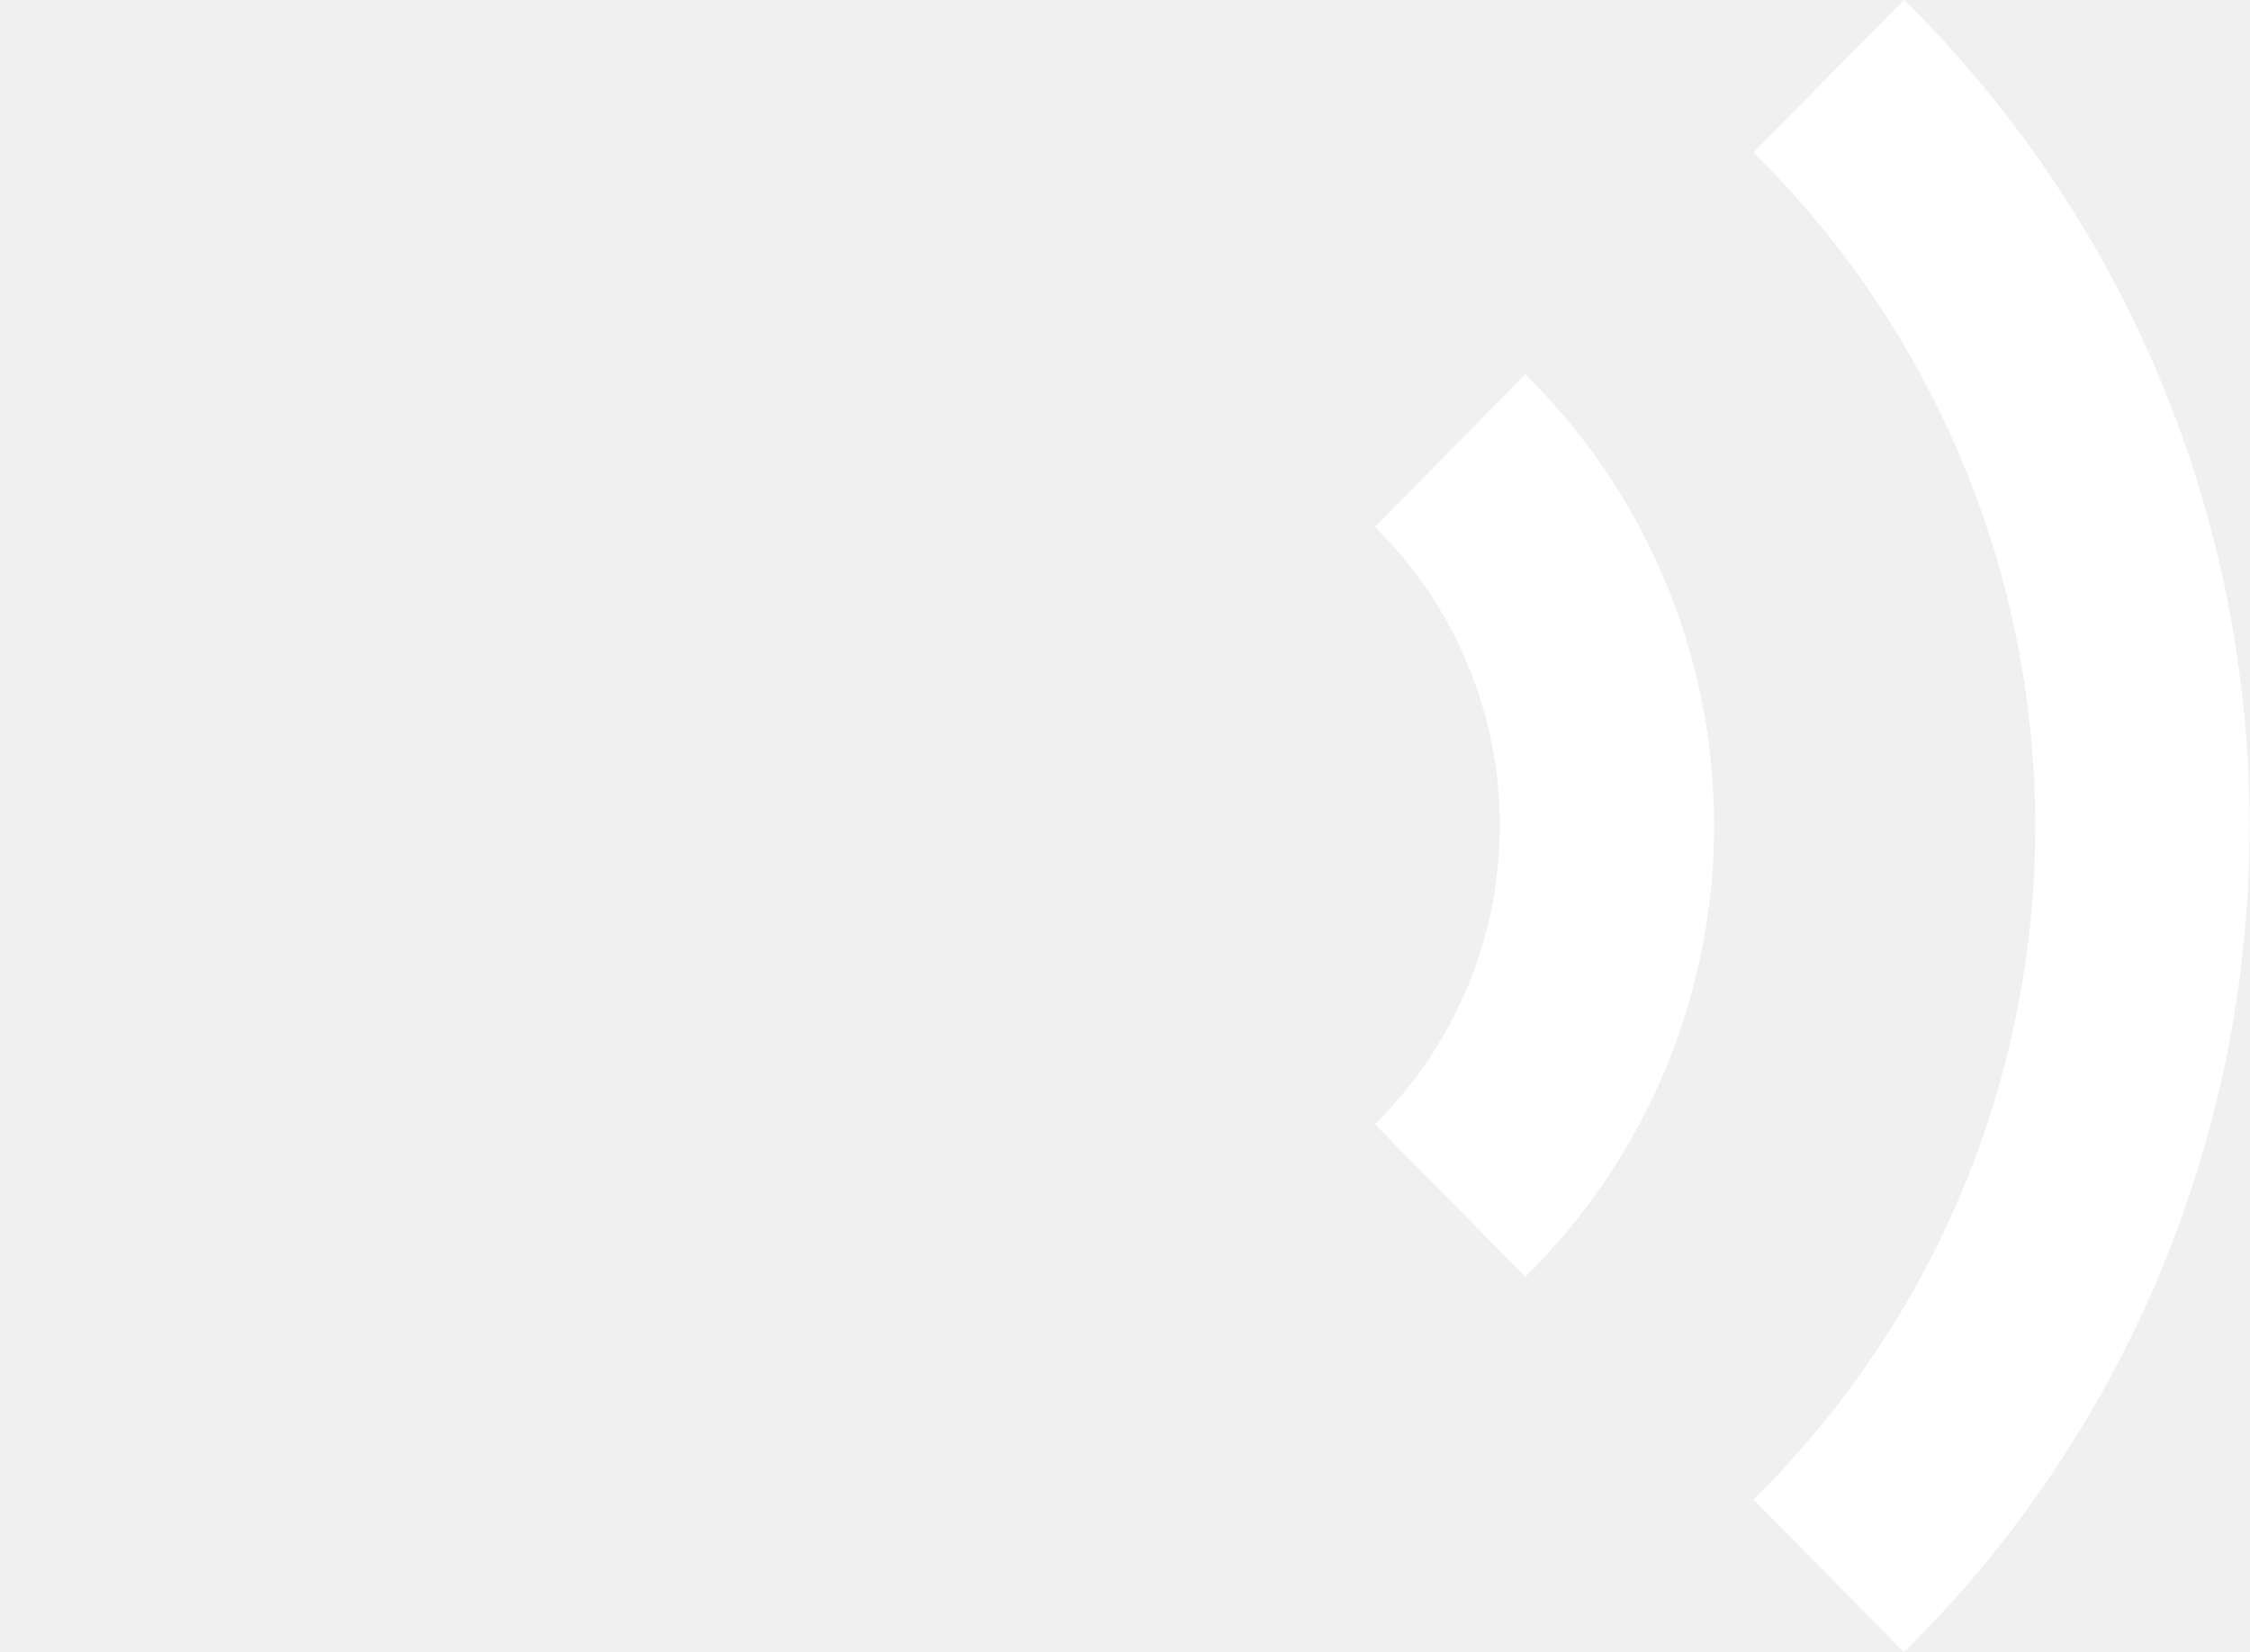
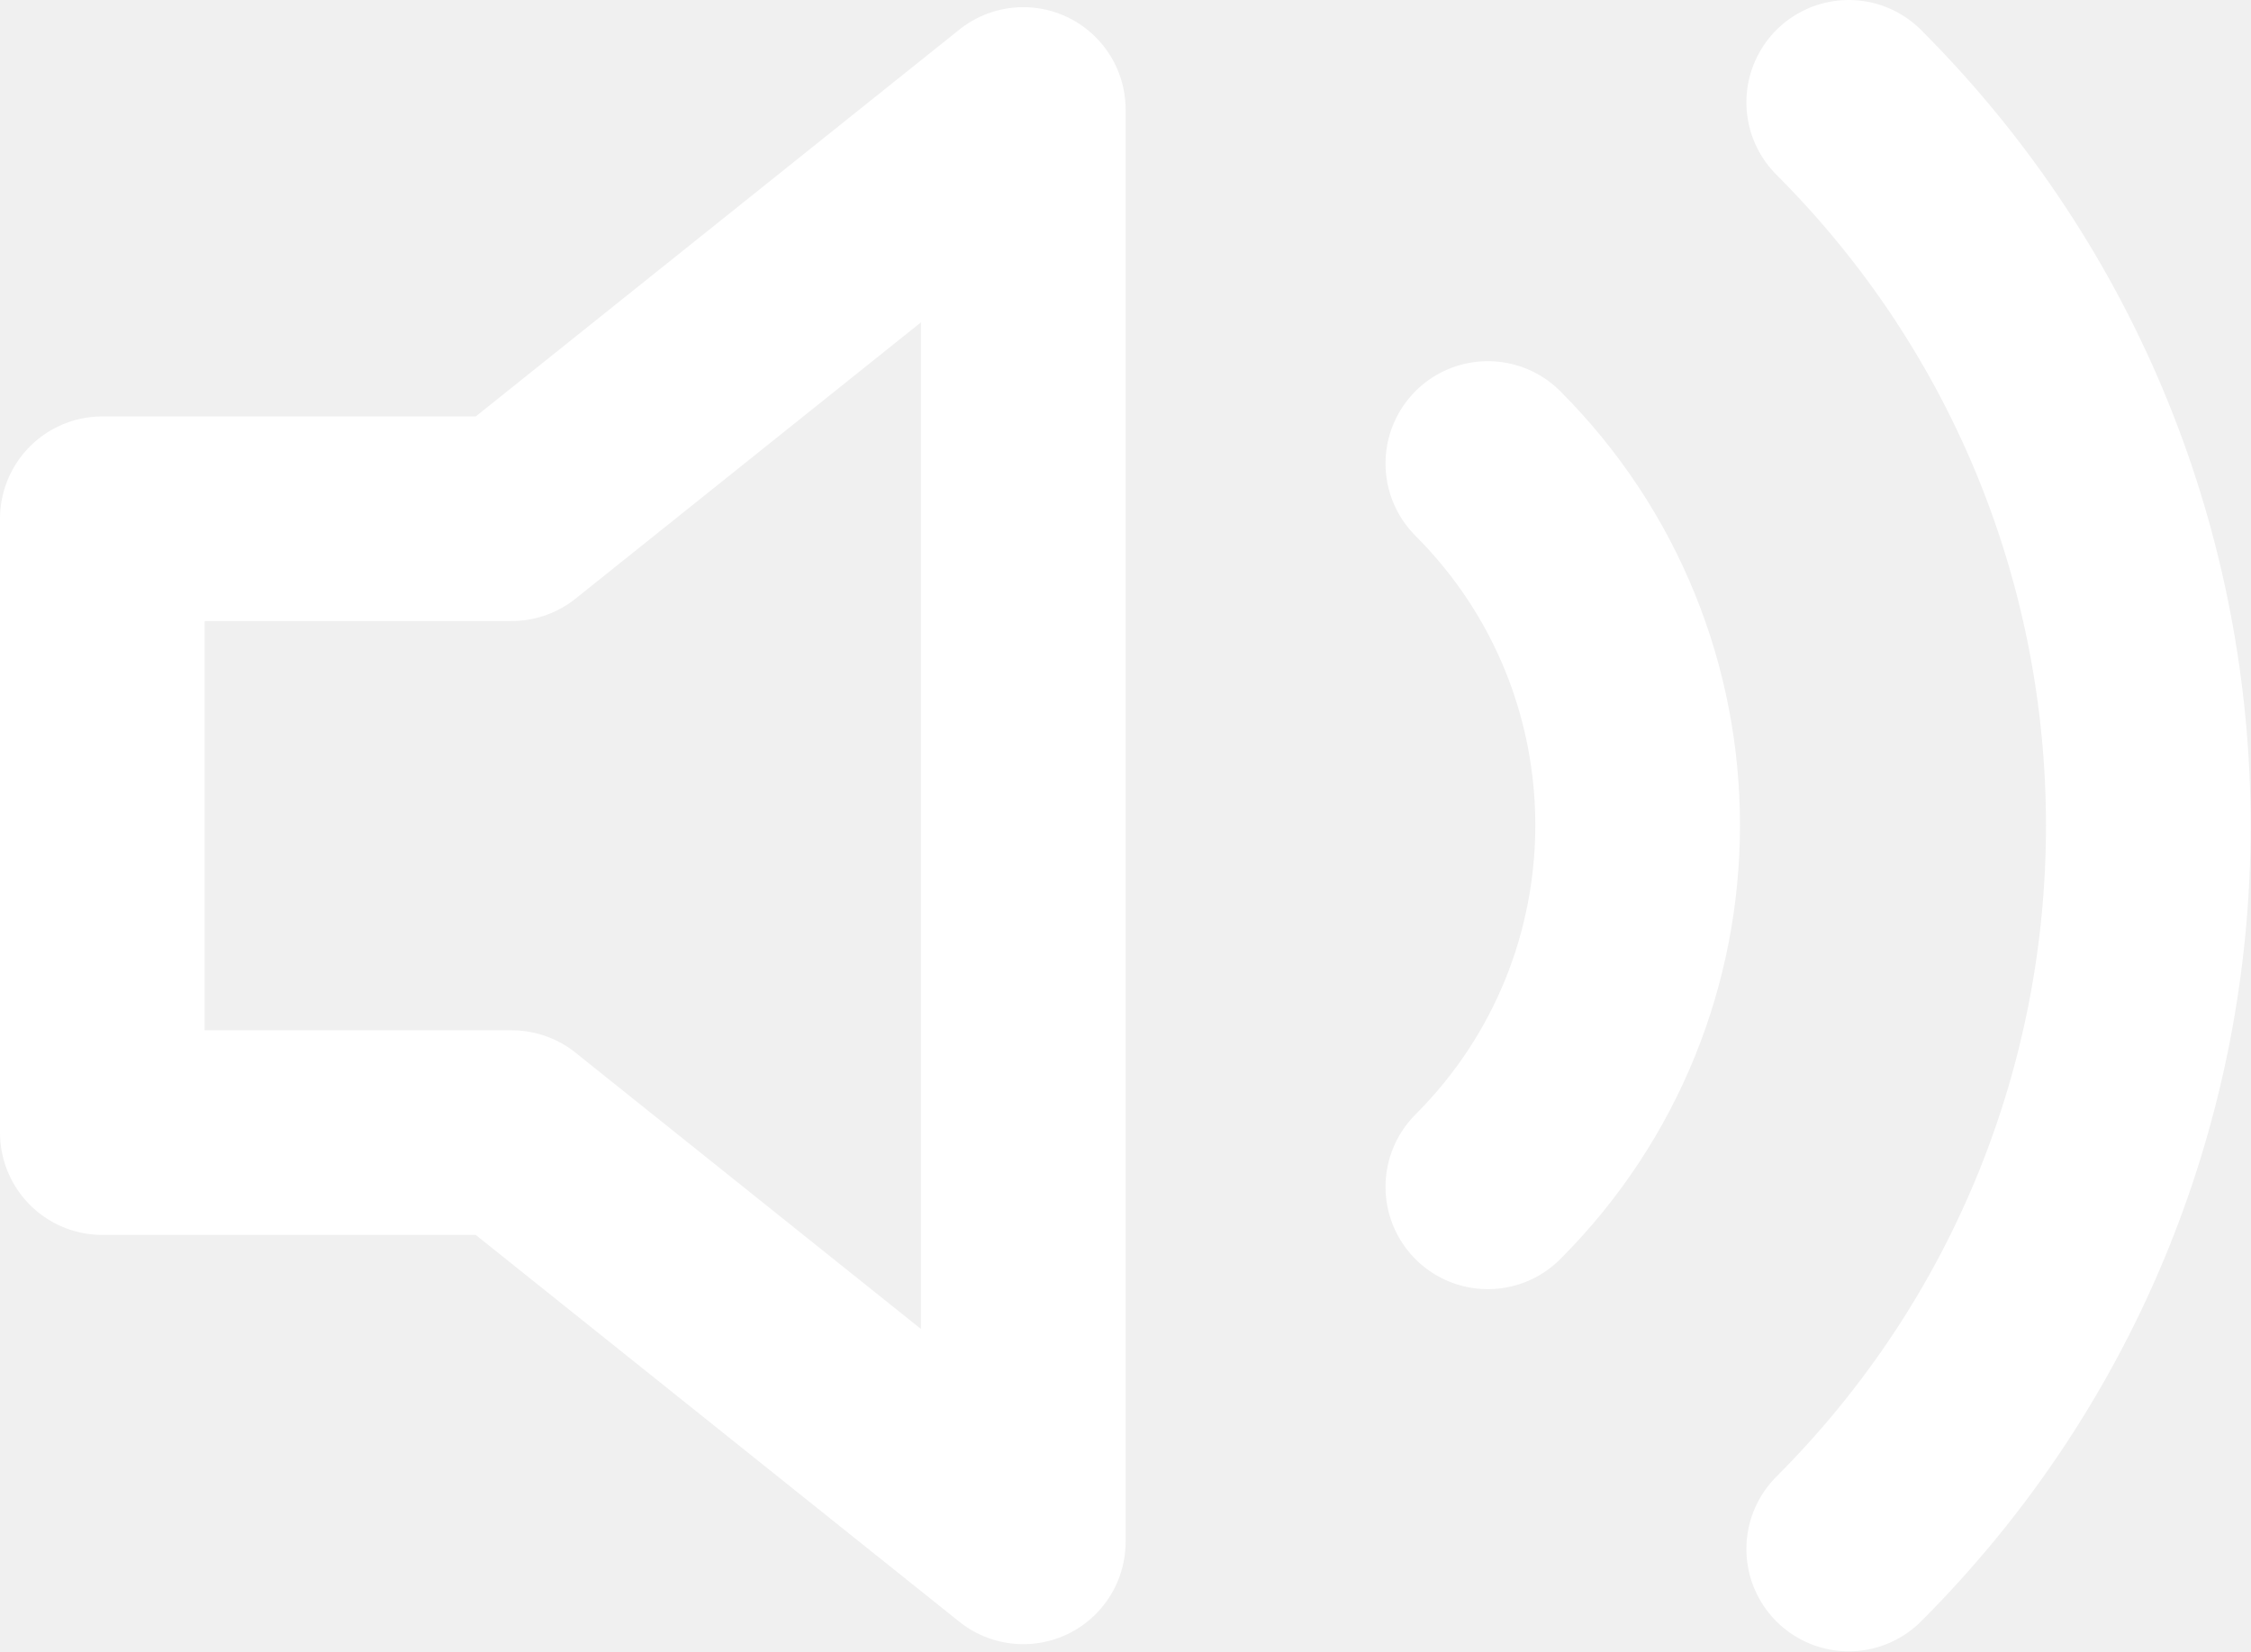
- <svg xmlns="http://www.w3.org/2000/svg" width="31.497" height="23.131" viewBox="0 0 31.497 23.131">
-   <g id="Icon_feather-volume-2" data-name="Icon feather-volume-2" transform="translate(-3 -6.329)">
-     <g id="Path_9" data-name="Path 9" fill="none" stroke-linejoin="round">
-       <path d="M16.5,7.5,9,13.44H3v8.91H9l7.5,5.94Z" stroke="none" />
-       <path d="M 13.5 13.703 L 10.863 15.792 C 10.333 16.212 9.676 16.44 9 16.44 L 6 16.44 L 6 19.35 L 9 19.35 C 9.676 19.35 10.333 19.578 10.863 19.998 L 13.5 22.087 L 13.5 13.703 M 16.5 7.5 L 16.5 28.29 L 9 22.35 L 3 22.35 L 3 13.44 L 9 13.44 L 16.5 7.5 Z" stroke="none" />
-     </g>
-     <path id="Path_10" data-name="Path 10" d="M28.6,7.395a14.748,14.748,0,0,1,0,21m-5.3-15.757a7.374,7.374,0,0,1,0,10.5" fill="none" stroke="#fff" stroke-linejoin="round" stroke-width="3" />
+ <svg xmlns="http://www.w3.org/2000/svg" width="32.997" height="24.21" viewBox="0 0 32.997 24.21">
+   <g id="Icon_feather-volume-2" data-name="Icon feather-volume-2" transform="translate(-1.5 -5.895)">
+     <path id="Path_70" data-name="Path 70" d="M16.5,7.5,9,13.5H3v9H9l7.5,6Z" fill="none" stroke="#fff" stroke-linecap="round" stroke-linejoin="round" stroke-width="3" />
+     <path id="Path_71" data-name="Path 71" d="M28.6,7.395a15,15,0,0,1,0,21.21M23.31,12.69a7.5,7.5,0,0,1,0,10.605" fill="none" stroke="#fff" stroke-linecap="round" stroke-linejoin="round" stroke-width="3" />
  </g>
</svg>
